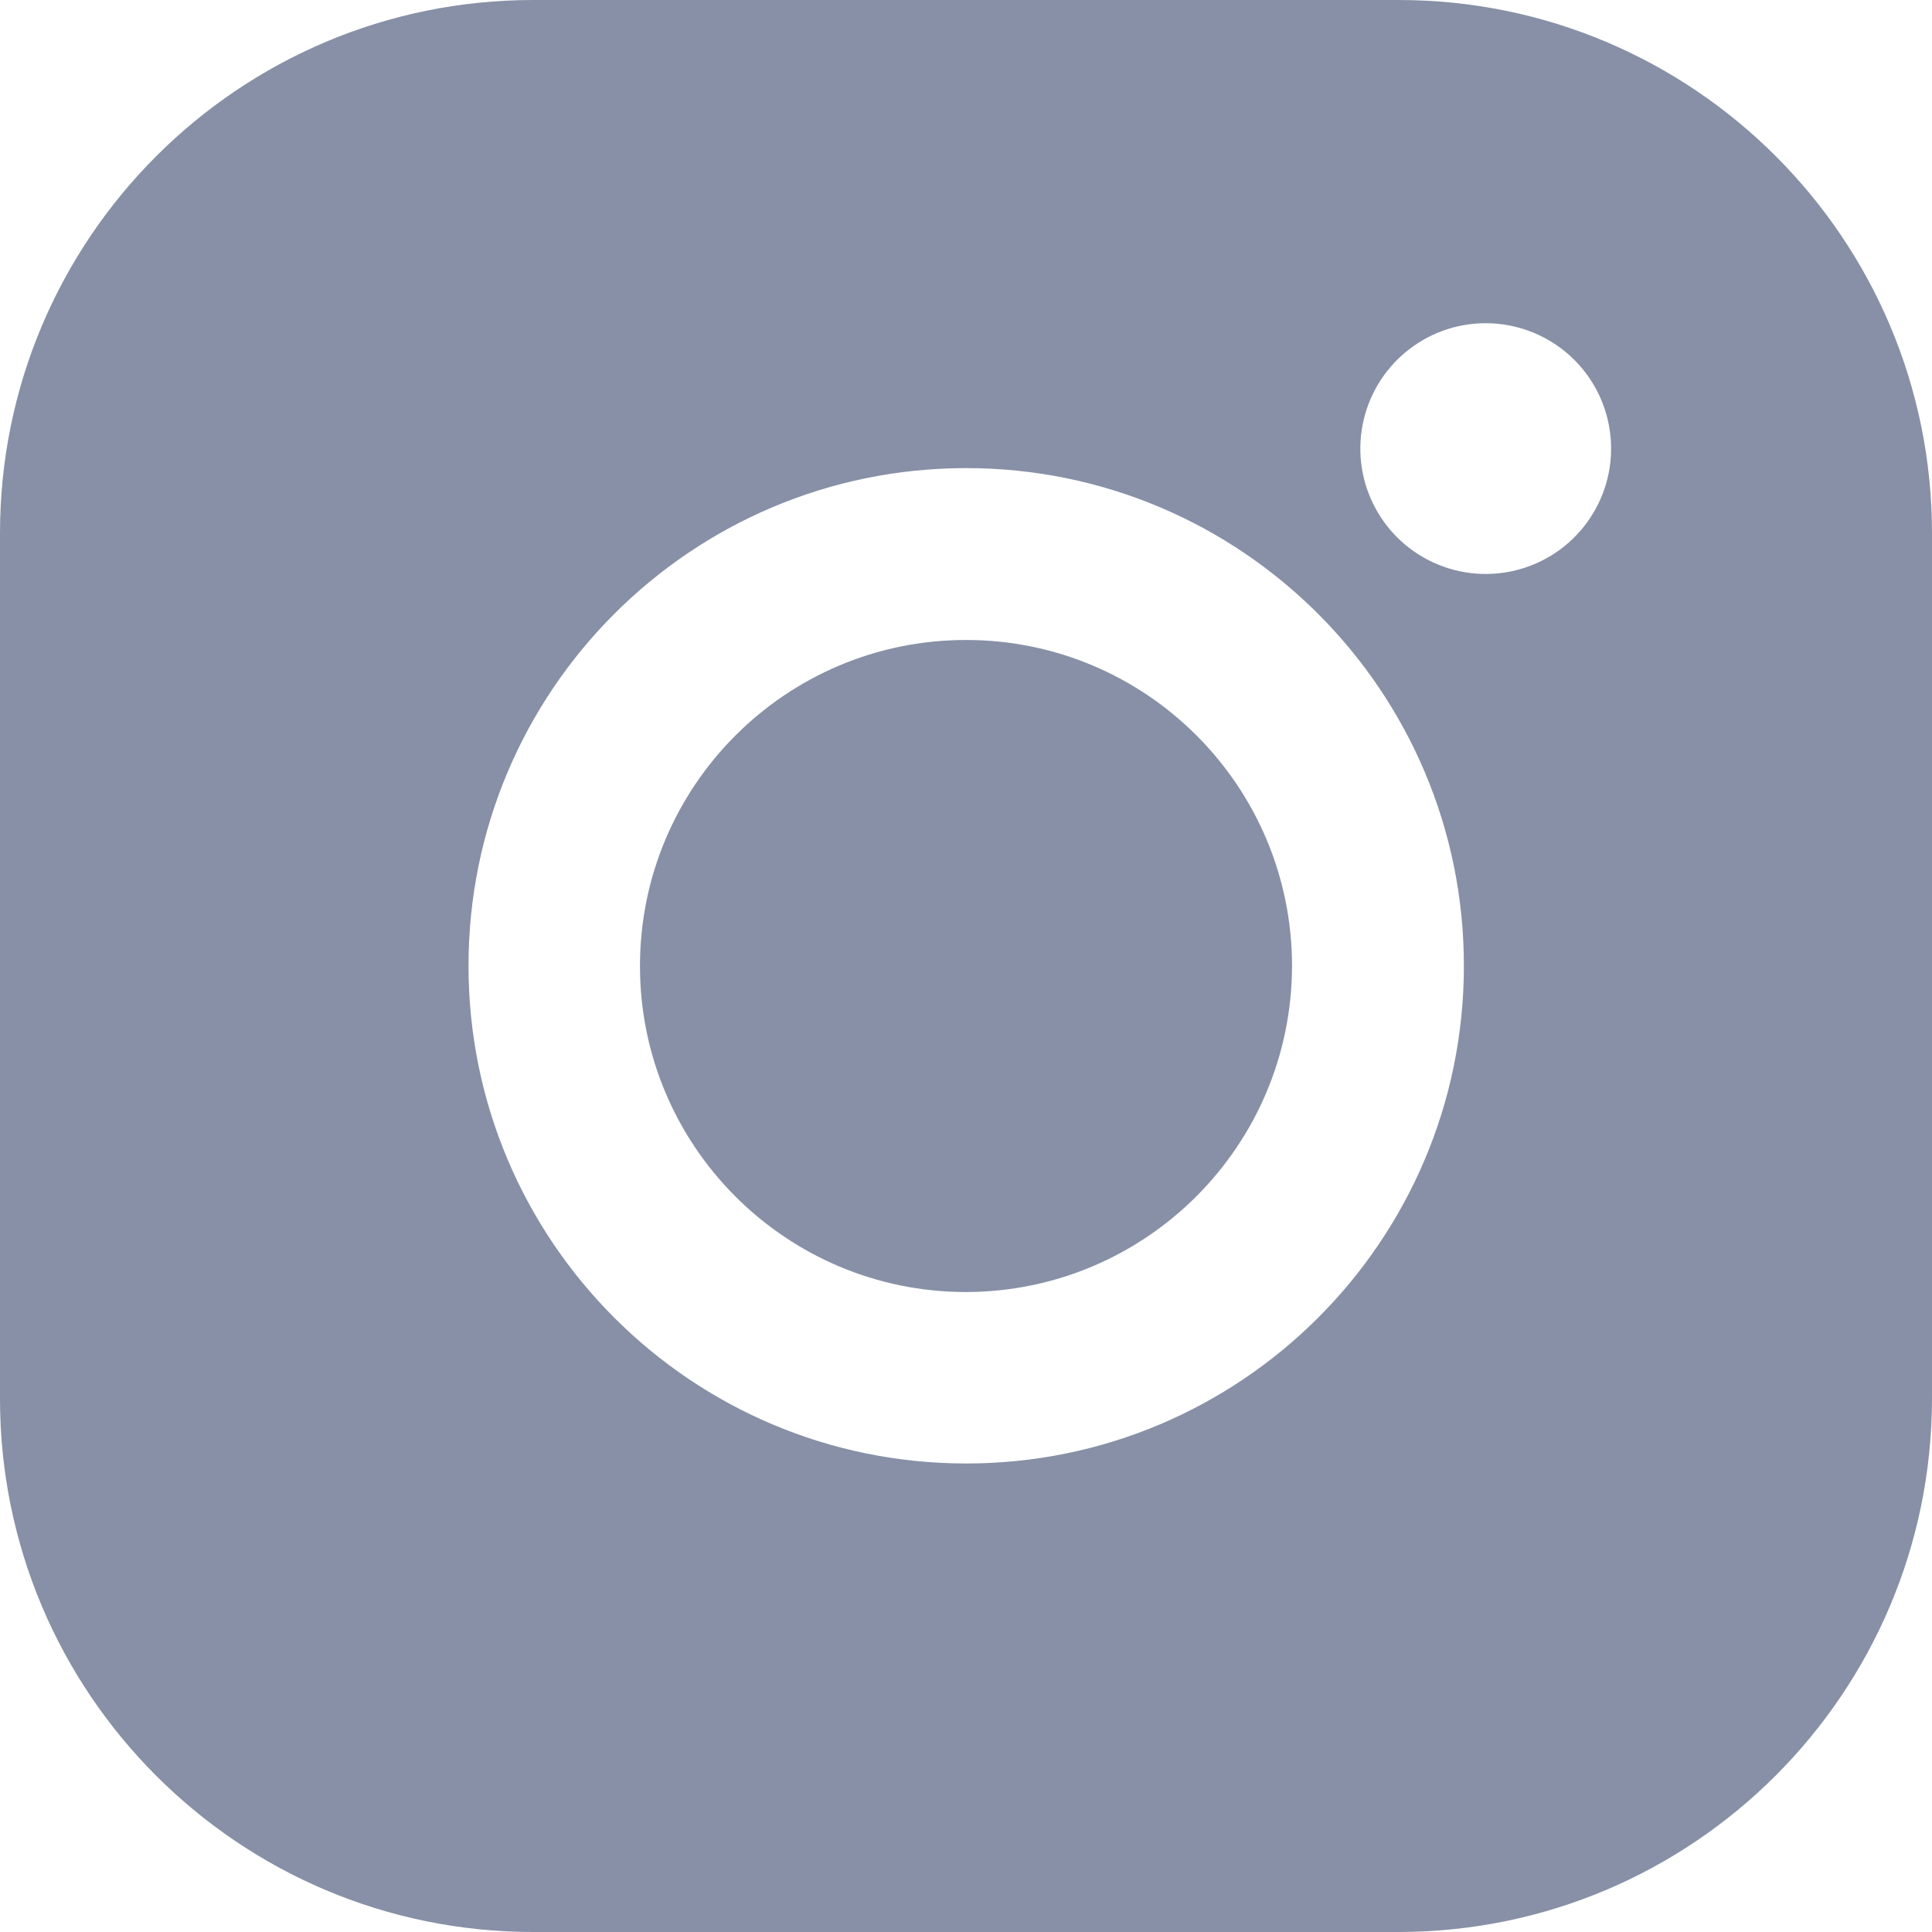
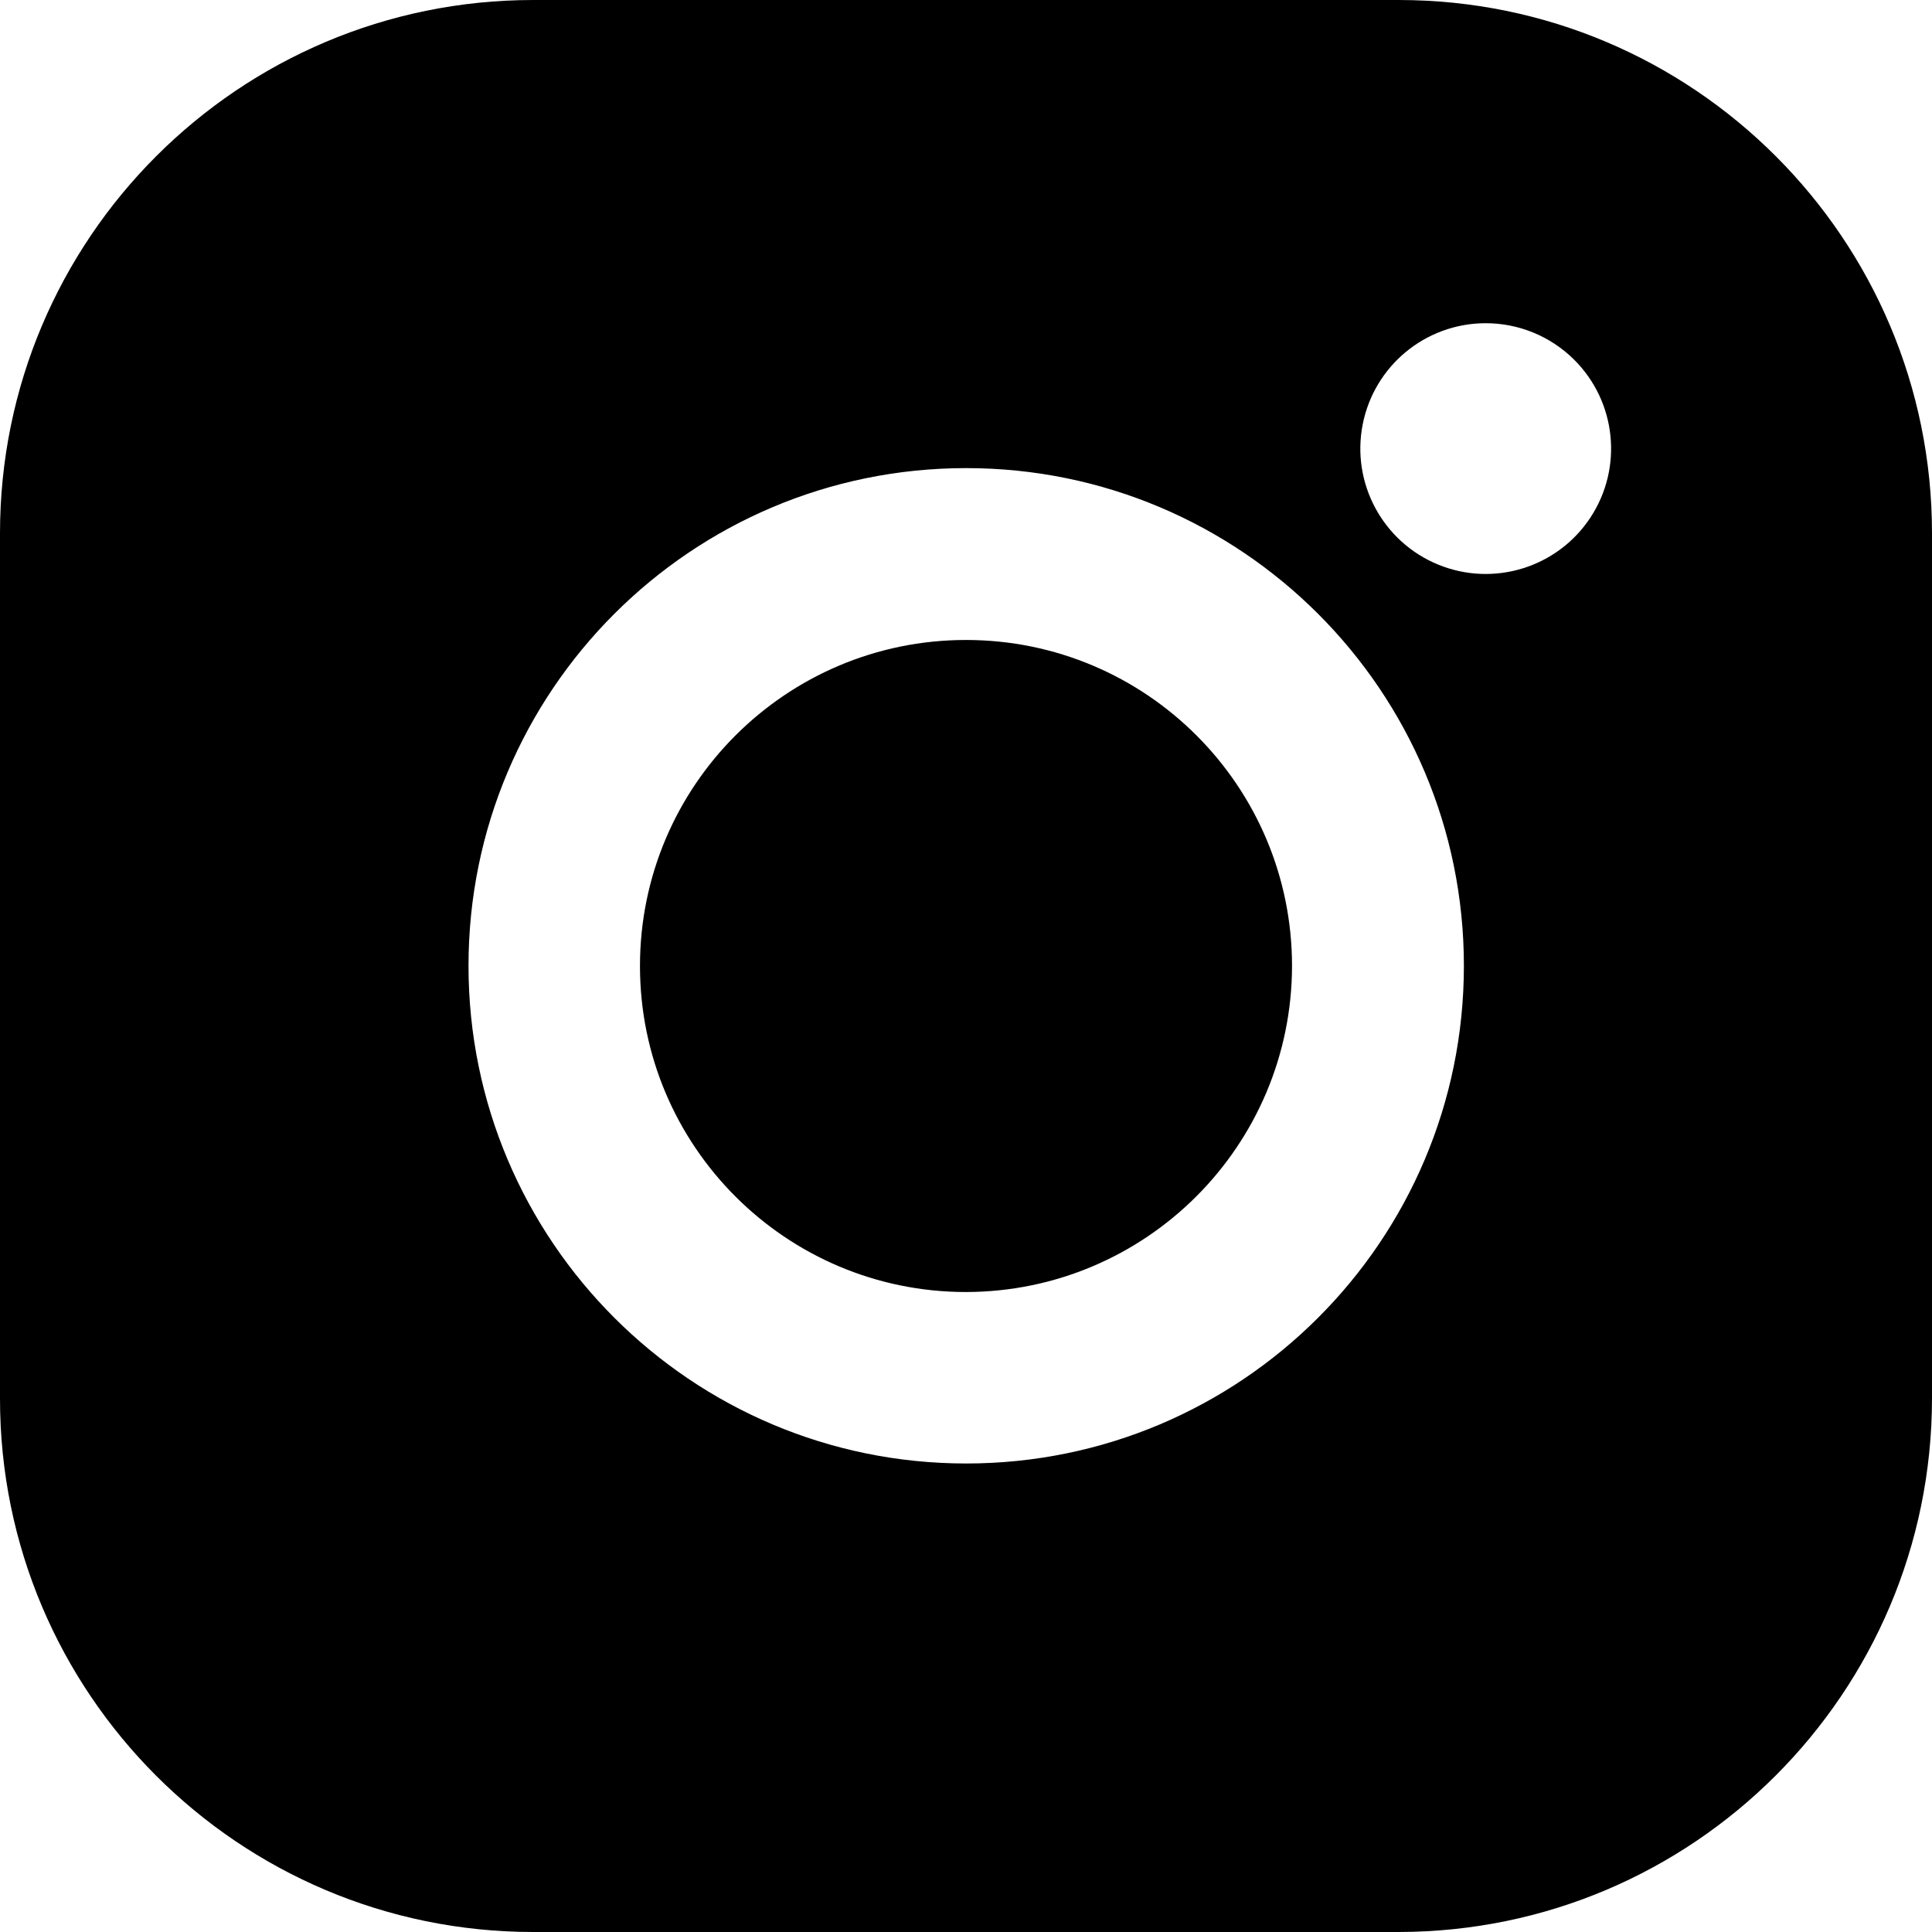
<svg xmlns="http://www.w3.org/2000/svg" width="19.2" height="19.2" viewBox="0 0 19.2 19.2">
-   <path id="instagram-logo" d="M68.9,28.2H60.3A5.3,5.3,0,0,1,55,22.9V14.3A5.3,5.3,0,0,1,60.3,9h8.6a5.3,5.3,0,0,1,5.3,5.3v8.6A5.306,5.306,0,0,1,68.9,28.2ZM64.6,13.652A4.946,4.946,0,1,0,69.548,18.6,4.946,4.946,0,0,0,64.6,13.652Zm5.16-1.44a1.246,1.246,0,1,0,.881.36,1.246,1.246,0,0,0-.881-.36ZM64.6,21.84a3.24,3.24,0,1,1,3.24-3.24h0A3.246,3.246,0,0,1,64.6,21.84Z" transform="translate(-55 -9)" fill="#8790a6" />
+   <path id="instagram-logo" d="M68.9,28.2H60.3A5.3,5.3,0,0,1,55,22.9V14.3A5.3,5.3,0,0,1,60.3,9h8.6a5.3,5.3,0,0,1,5.3,5.3v8.6A5.306,5.306,0,0,1,68.9,28.2ZM64.6,13.652A4.946,4.946,0,1,0,69.548,18.6,4.946,4.946,0,0,0,64.6,13.652Zm5.16-1.44a1.246,1.246,0,1,0,.881.36,1.246,1.246,0,0,0-.881-.36ZM64.6,21.84a3.24,3.24,0,1,1,3.24-3.24h0A3.246,3.246,0,0,1,64.6,21.84Z" transform="translate(-55 -9)" />
</svg>
